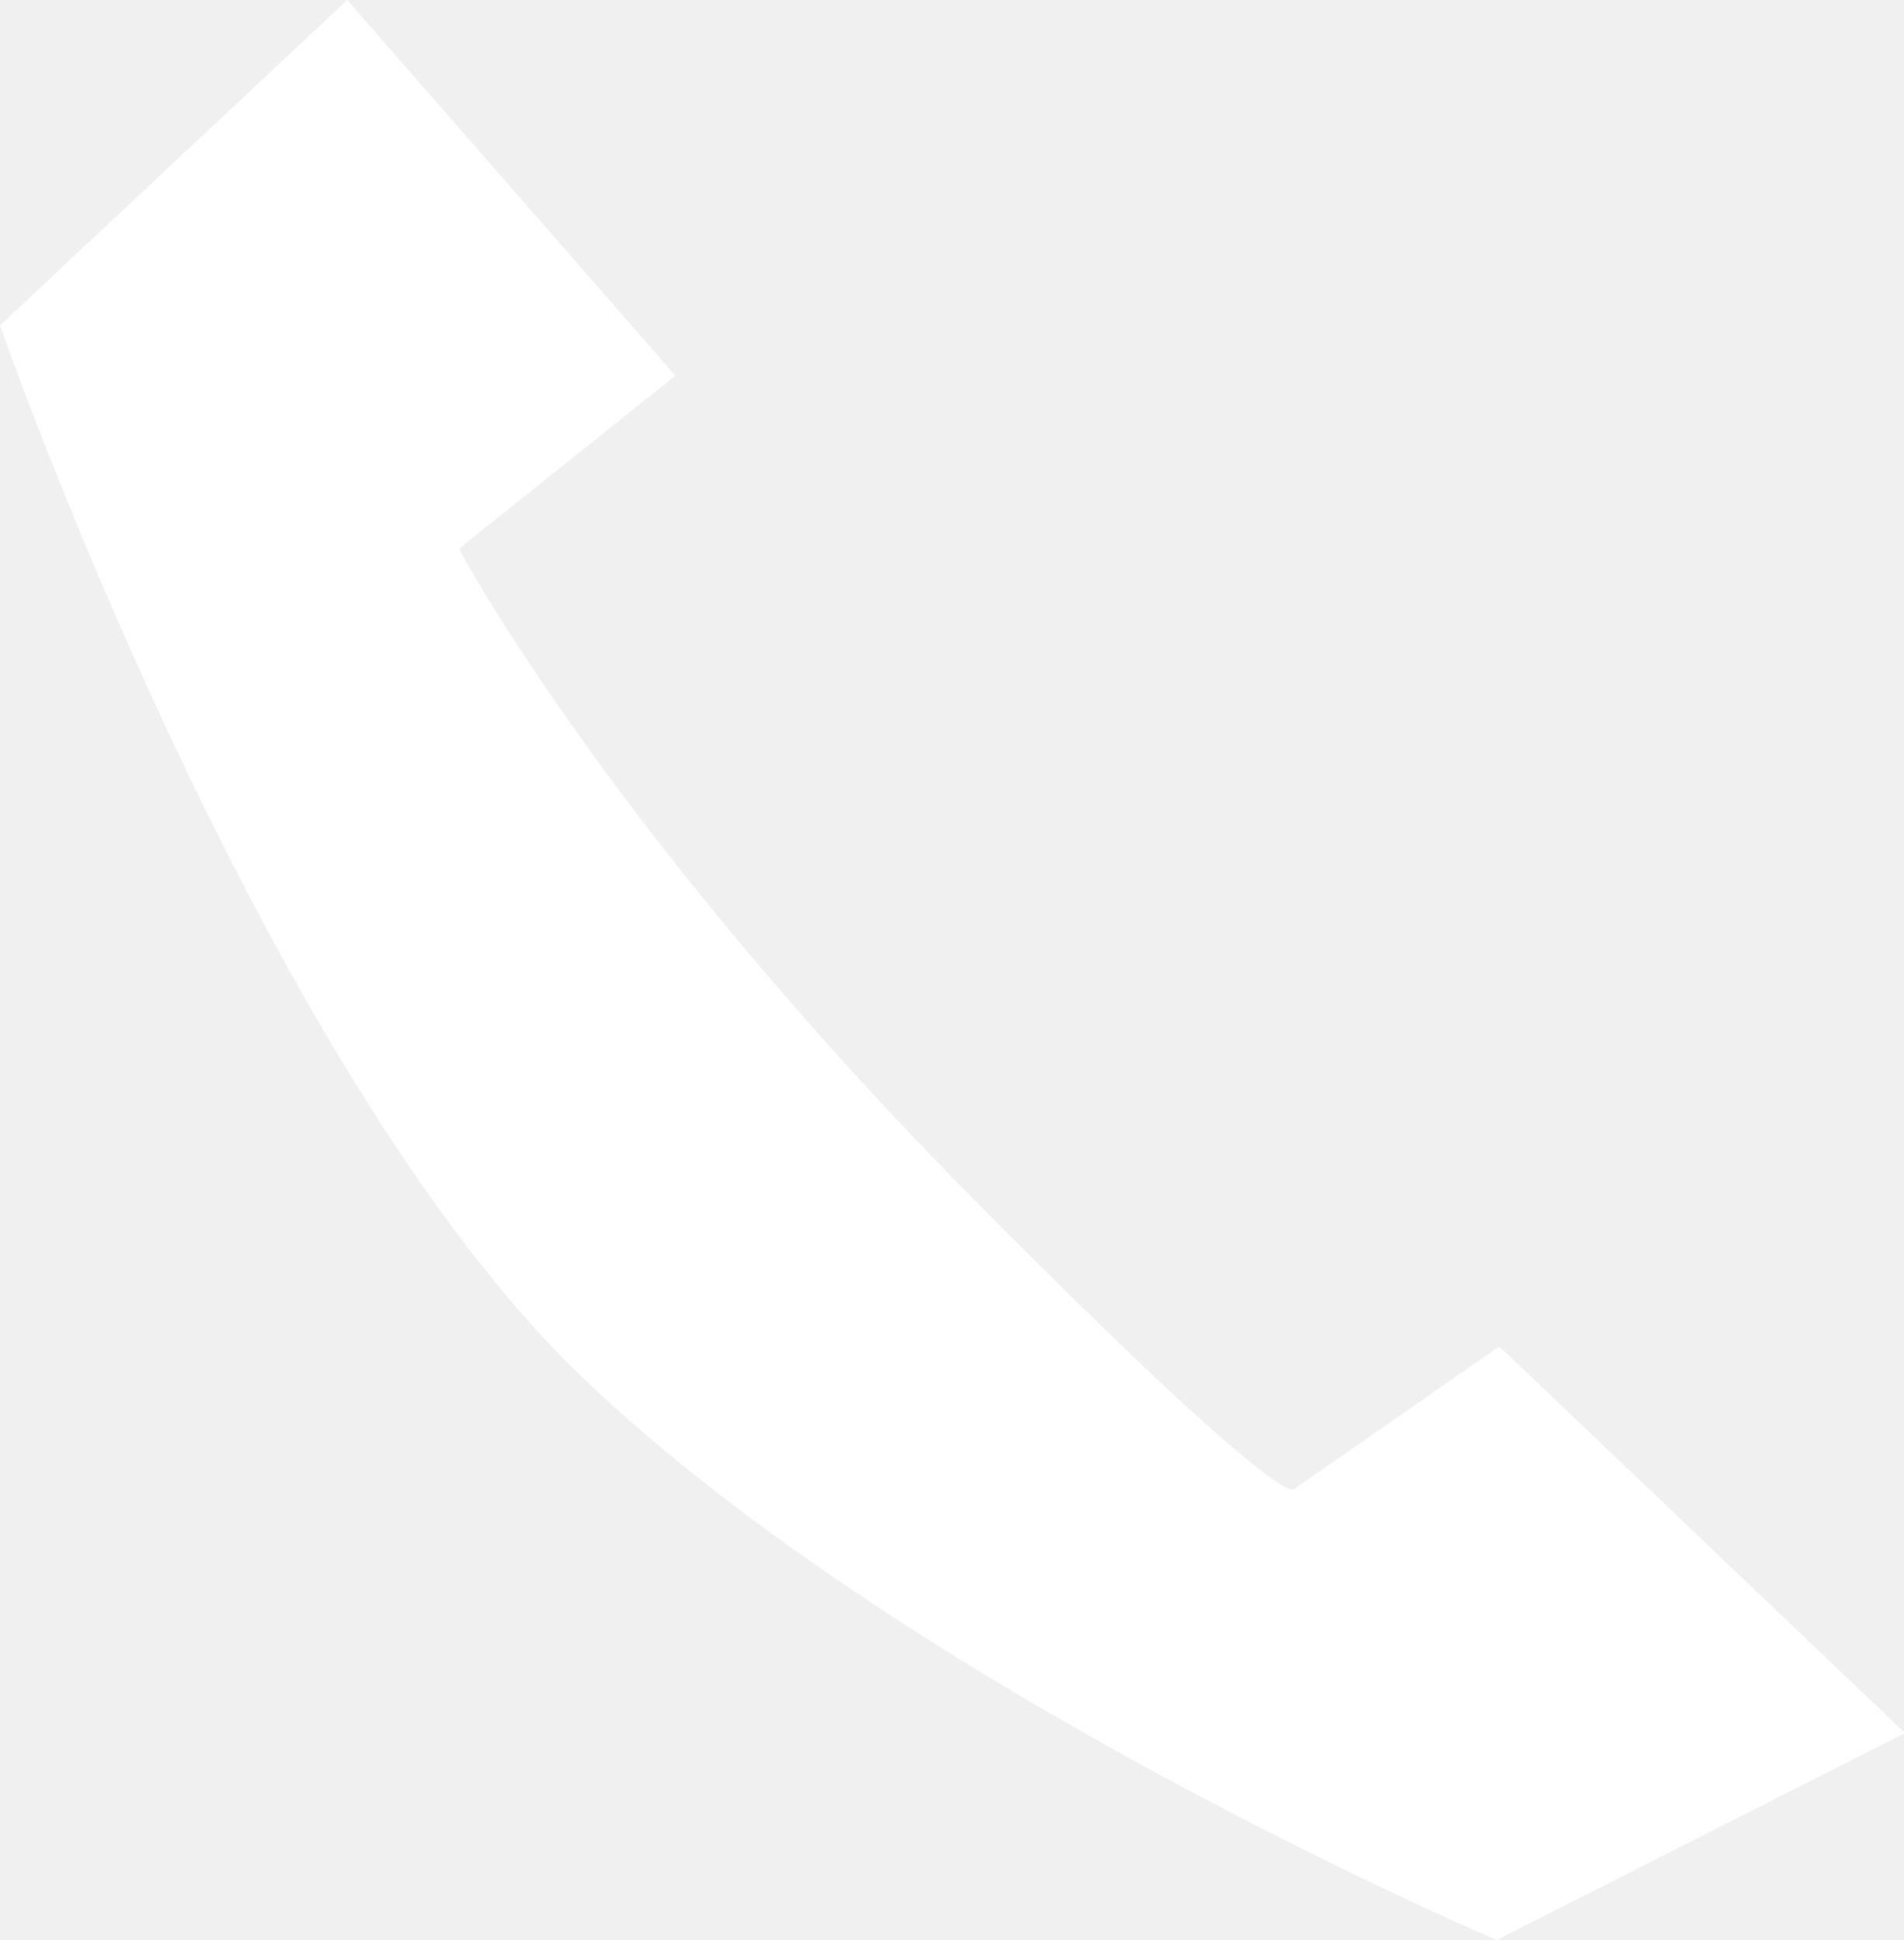
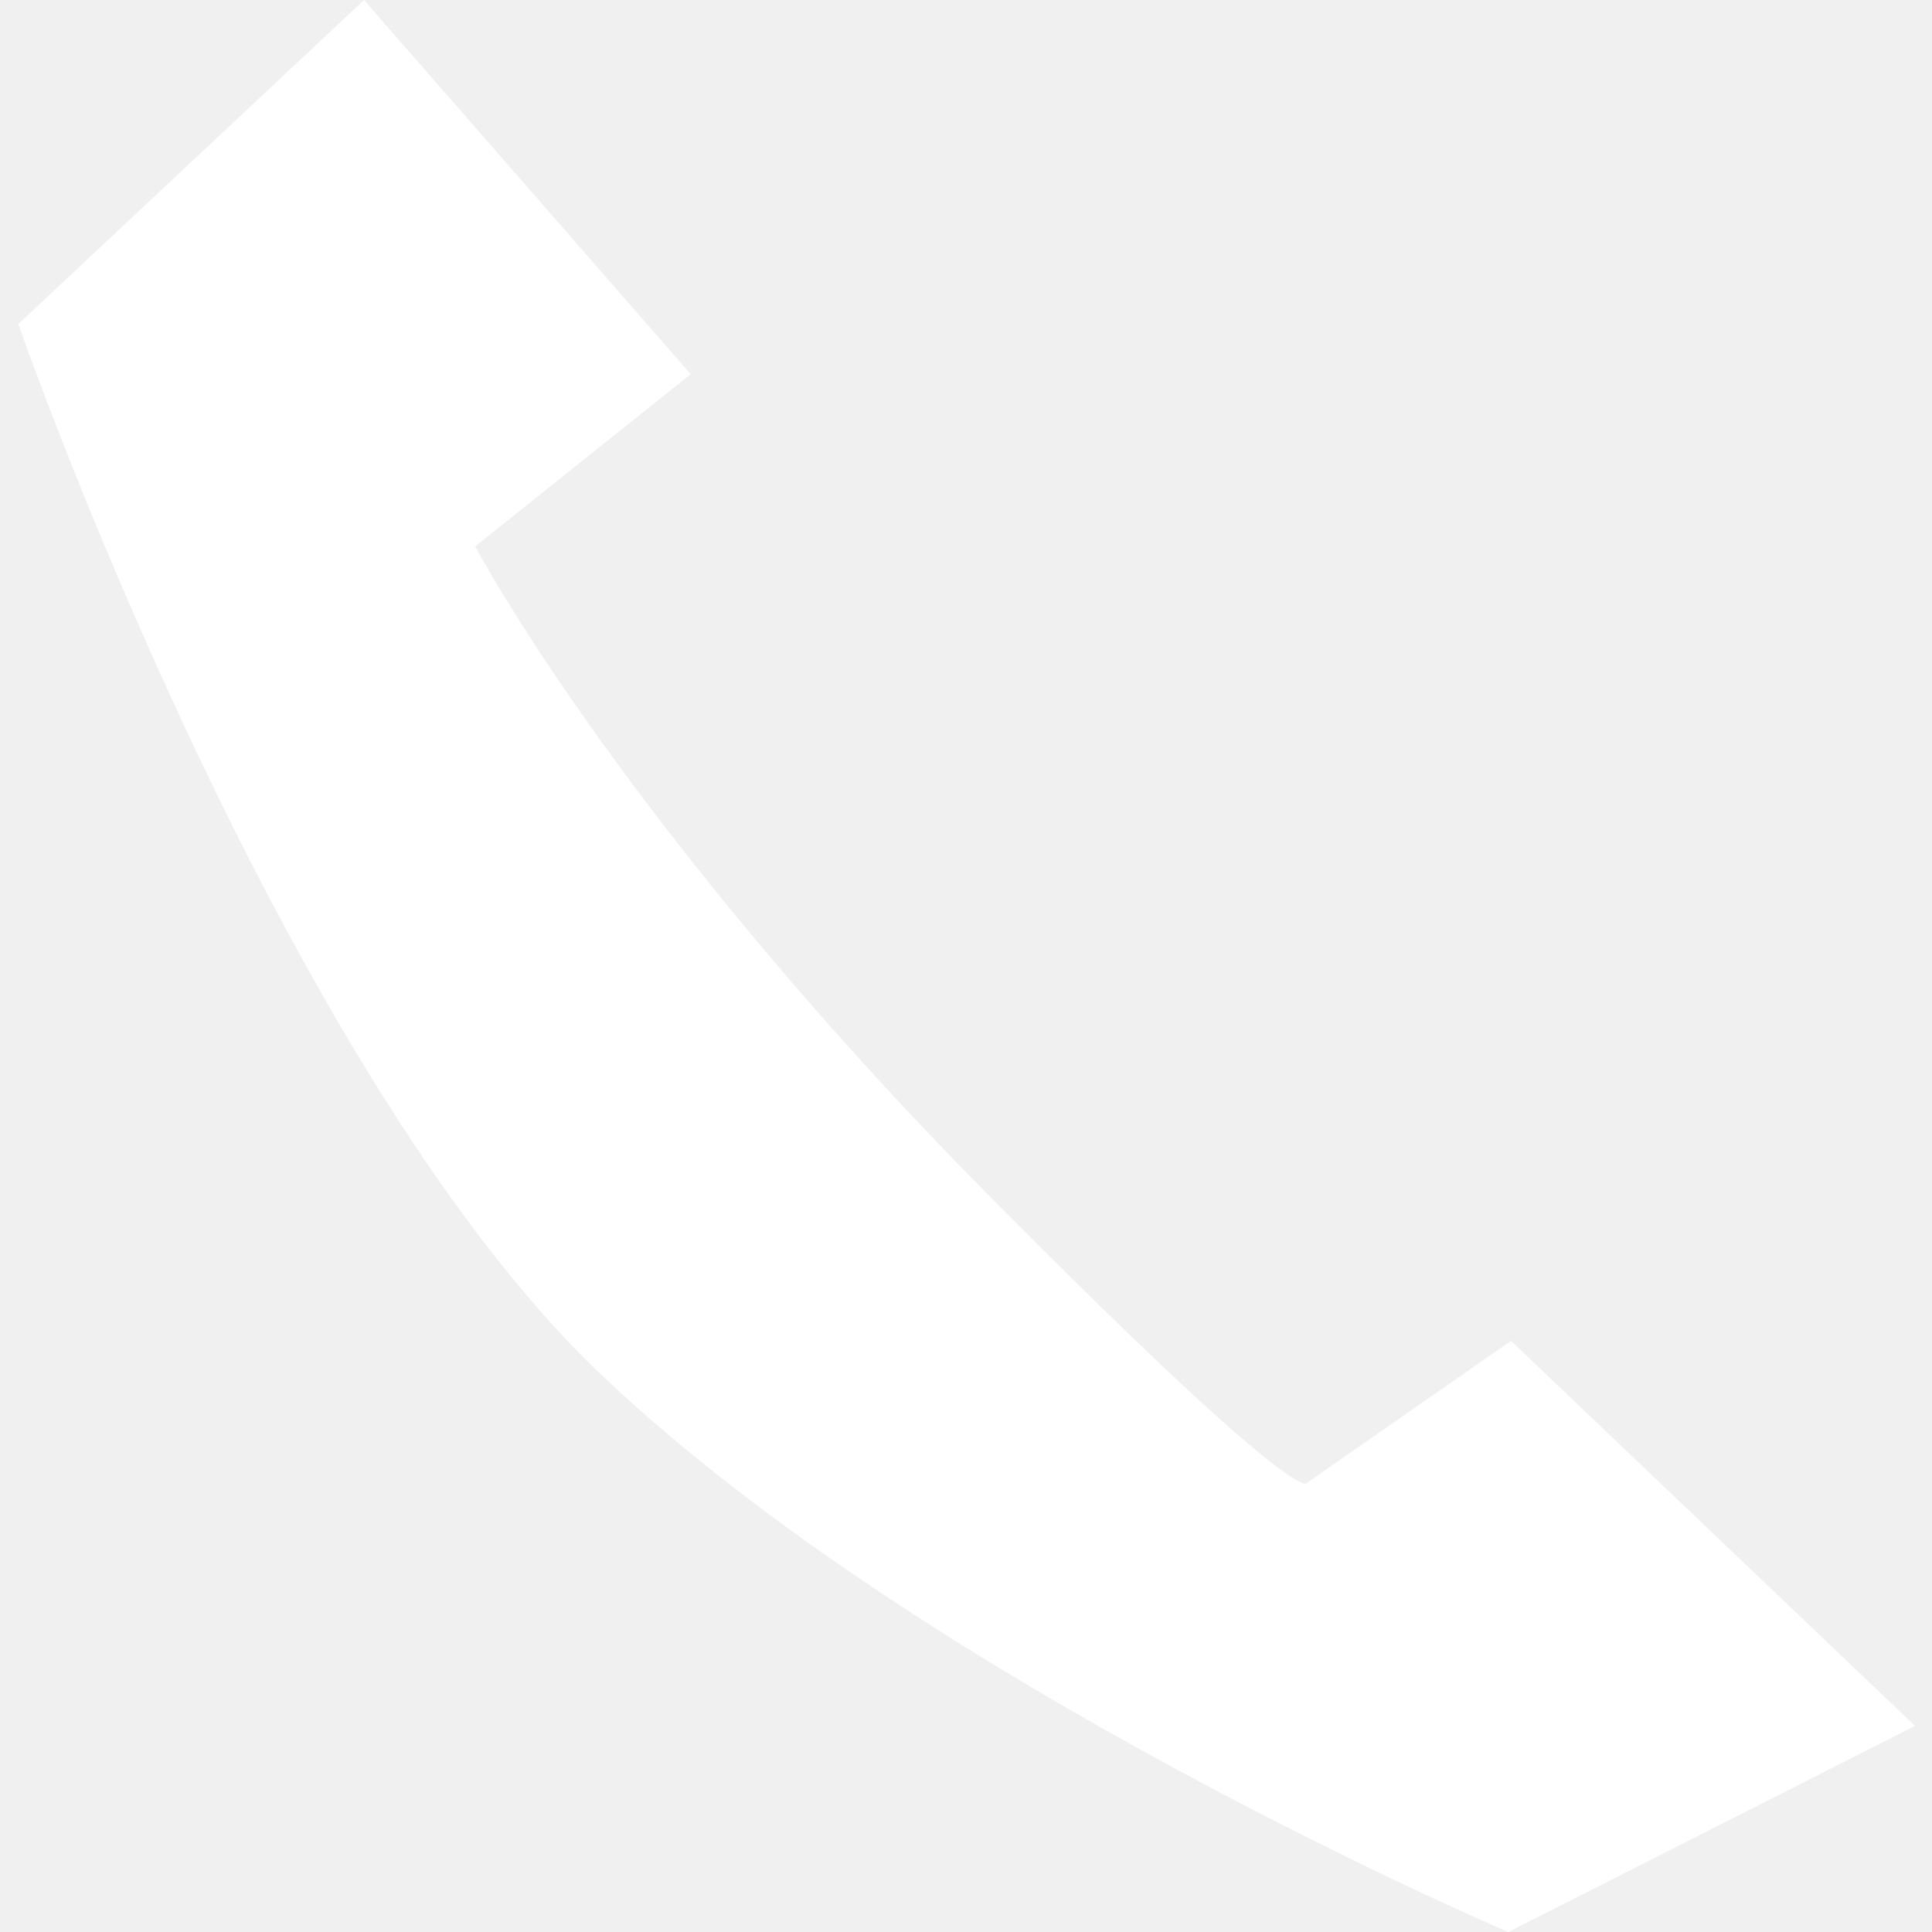
- <svg xmlns="http://www.w3.org/2000/svg" version="1.1" id="Layer_1" x="0px" y="0px" viewBox="0 0 139.8 142.5" style="enable-background:new 0 0 139.8 142.5;" xml:space="preserve">
+ <svg xmlns="http://www.w3.org/2000/svg" version="1.1" id="Layer_1" viewBox="0 0 142.5 142.5" xml:space="preserve">
  <style type="text/css">
	.st0{fill:#FFFFFF;}
</style>
-   <path class="st0" d="M0,23.9c0,0,19,54.7,43,77.5c24.1,22.9,66.9,41.1,66.9,41.1l30-15.2l-29.8-28.4L95,109.4c0,0-0.7,1.6-21.6-19.4  C44.9,61.6,33.7,40.3,33.7,40.3l15.9-12.7L25.5,0L0,23.9z" />
+   <g transform="translate(1.350,0)">
+     <path class="st0" d="M0,23.9c0,0,19,54.7,43,77.5c24.1,22.9,66.9,41.1,66.9,41.1l30-15.2l-29.8-28.4L95,109.4c0,0-0.7,1.6-21.6-19.4  C44.9,61.6,33.7,40.3,33.7,40.3l15.9-12.7L25.5,0L0,23.9z" />
+   </g>
</svg>
